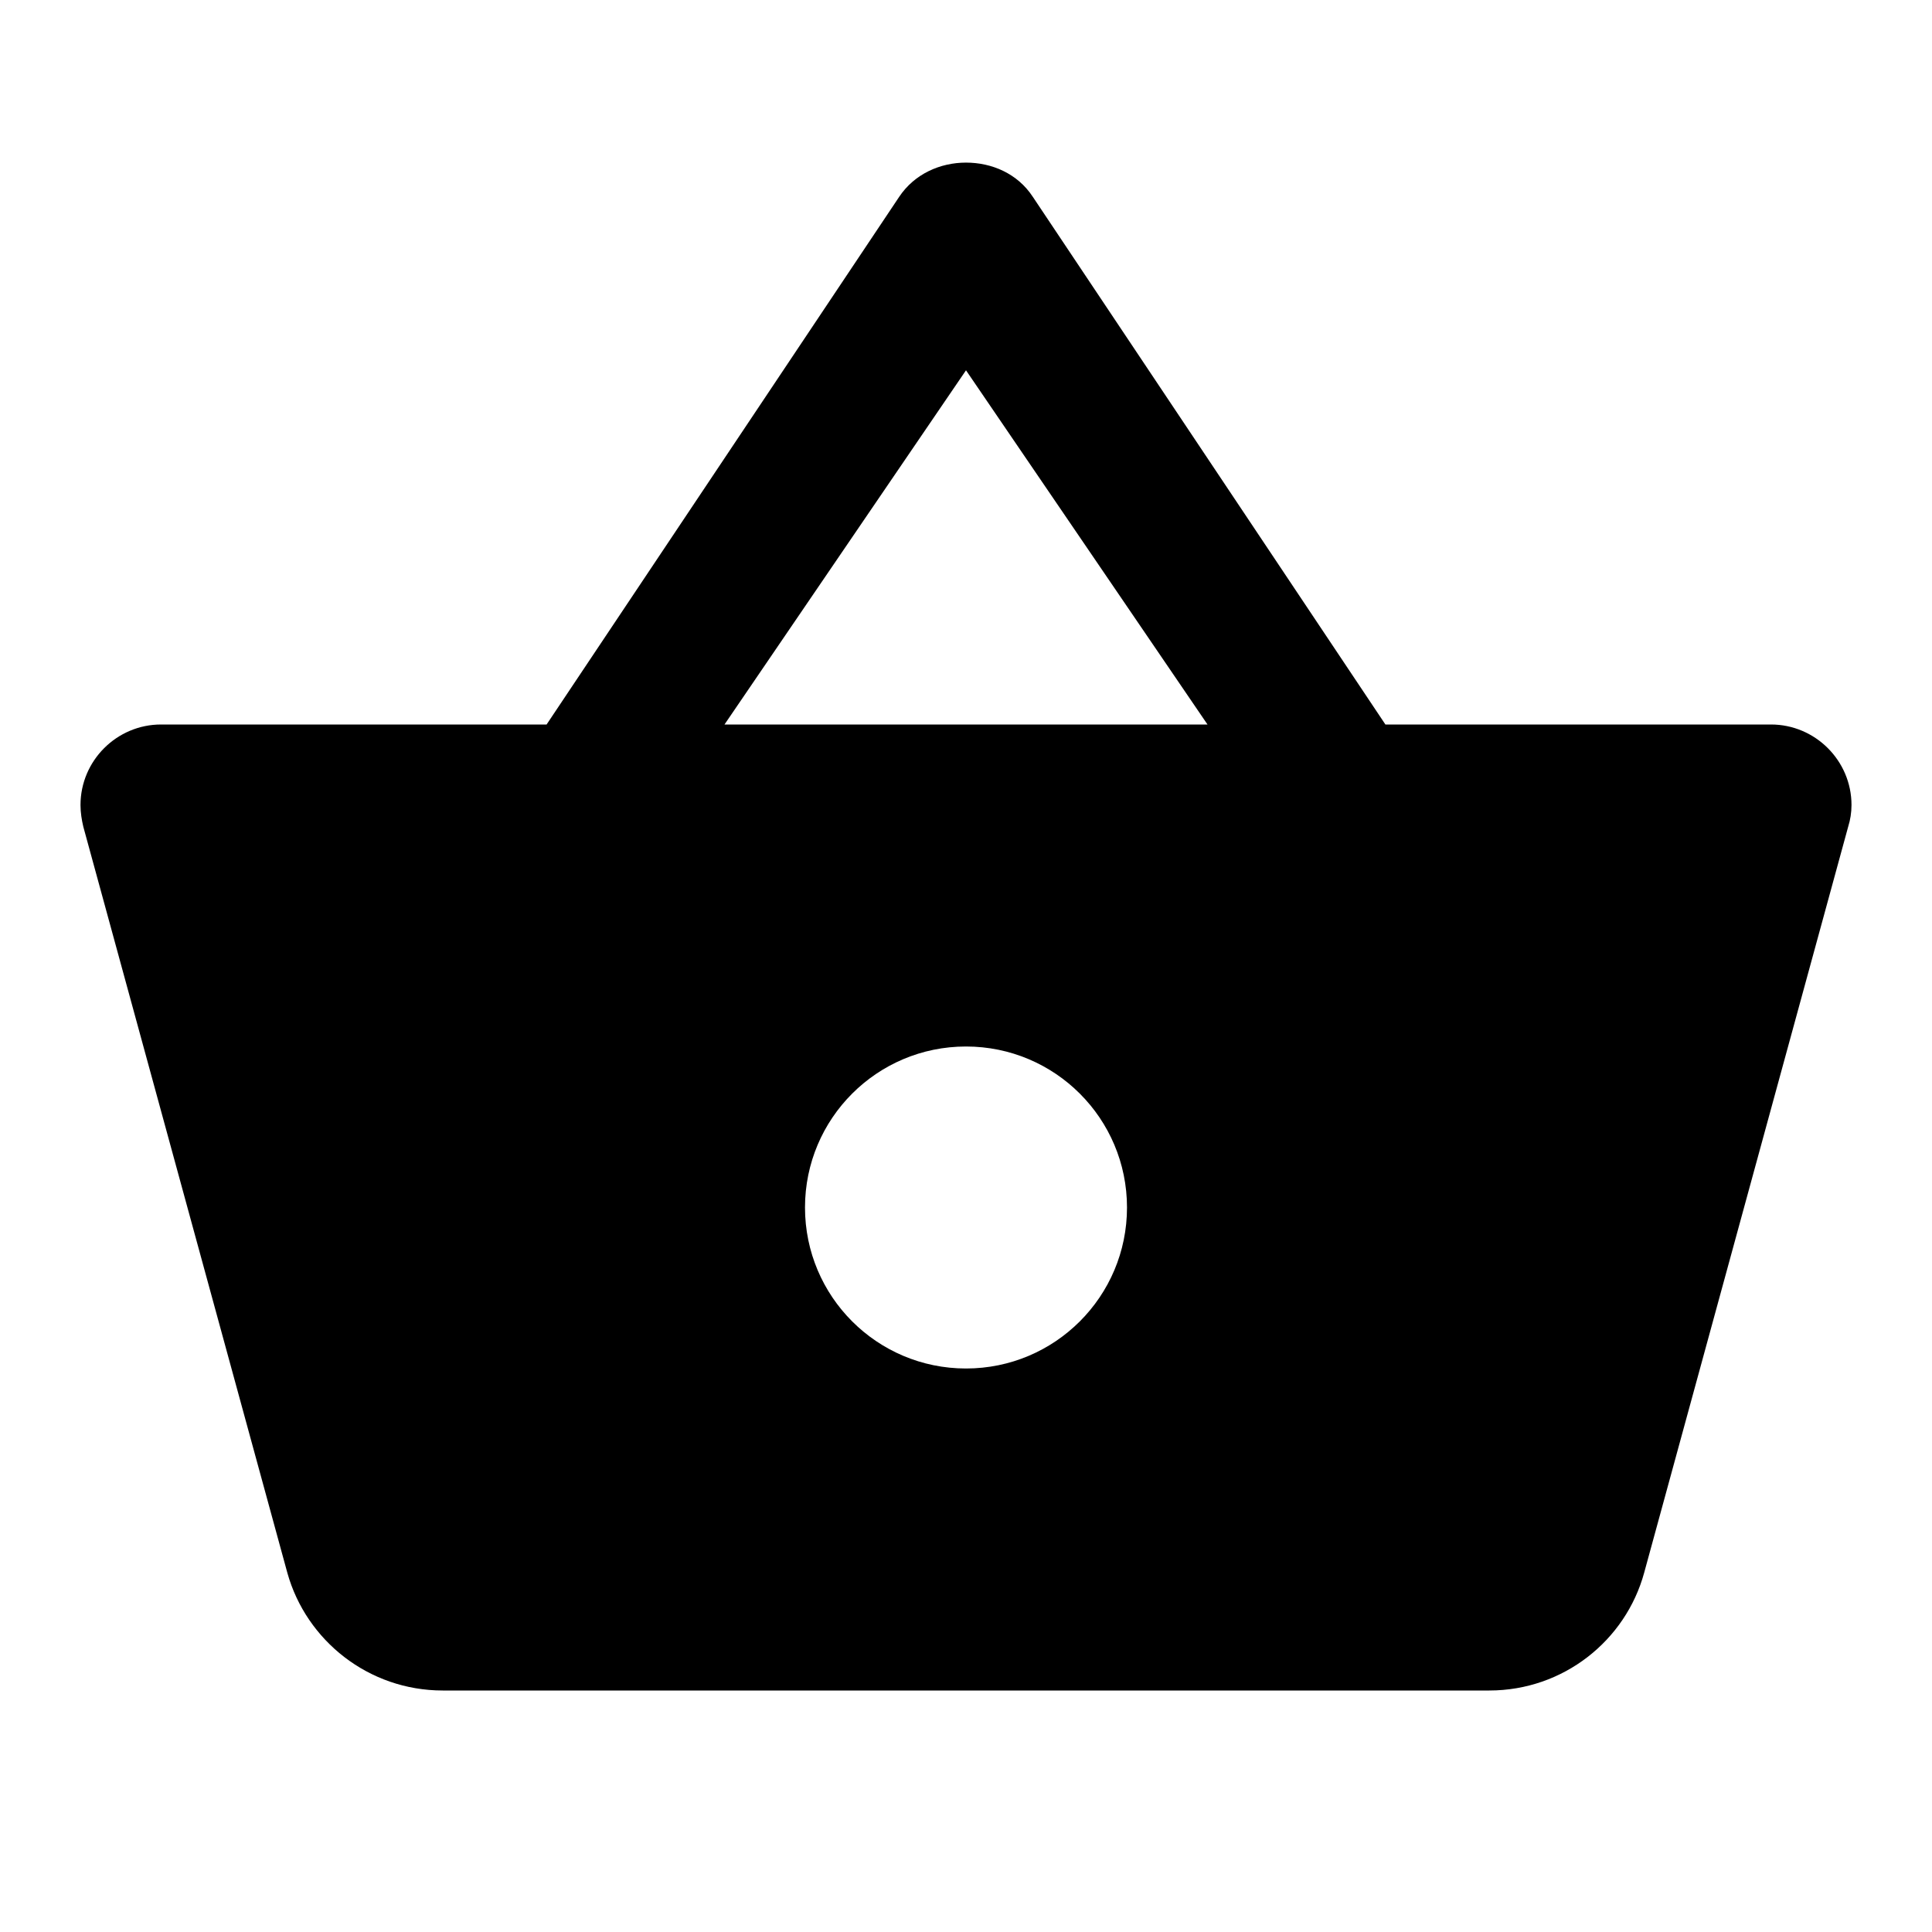
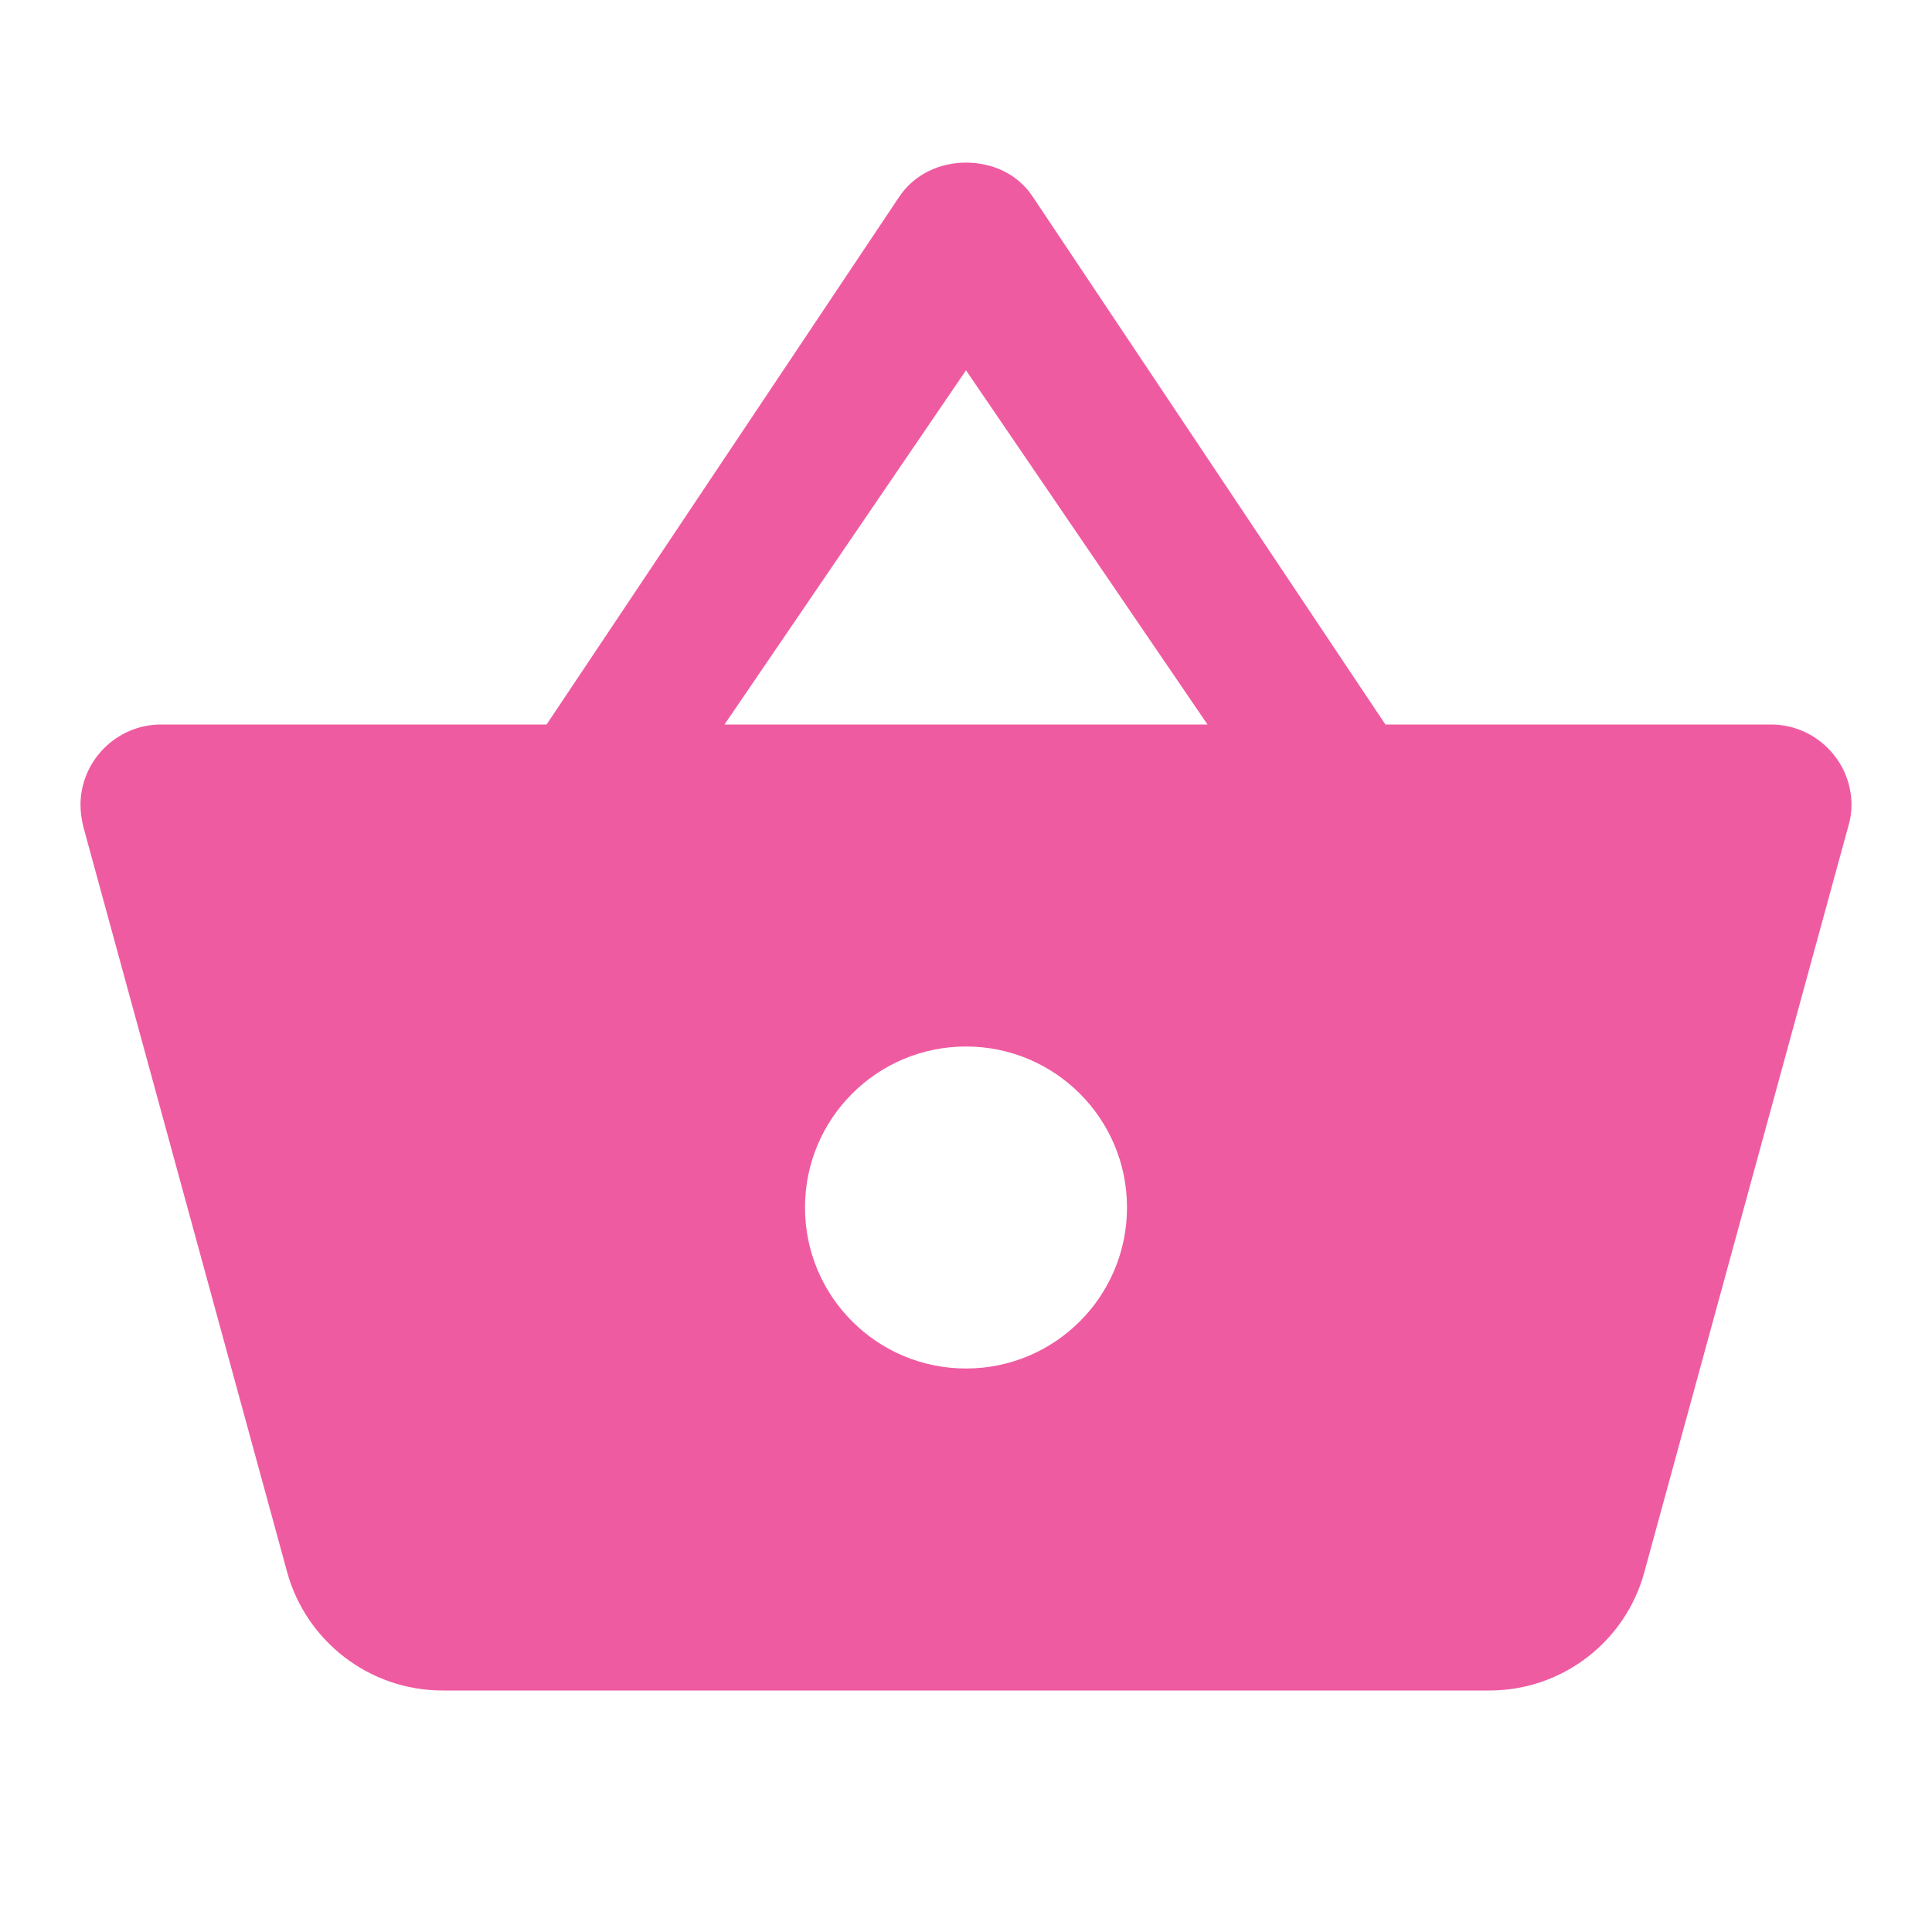
<svg xmlns="http://www.w3.org/2000/svg" width="48" height="48" viewBox="0 0 48 48">
+   <defs>
+     <style type="text/css">* { fill: #ef5ba1; }</style>
+   </defs>
  <path d="M34.42 18L25.66 4.89c-.38-.58-1.02-.85-1.66-.85-.64 0-1.28.28-1.66.85L13.58 18H4c-1.1 0-2 .9-2 2 0 .19.03.37.07.54l5.07 18.54C7.61 40.76 9.16 42 11 42h26c1.84 0 3.39-1.24 3.85-2.93l5.07-18.54c.05-.16.08-.34.08-.53 0-1.1-.9-2-2-2h-9.58zM18 18l6-8.8 6 8.8H18zm6 16c-2.21 0-4-1.79-4-4s1.79-4 4-4 4 1.79 4 4-1.79 4-4 4z" />
</svg>
